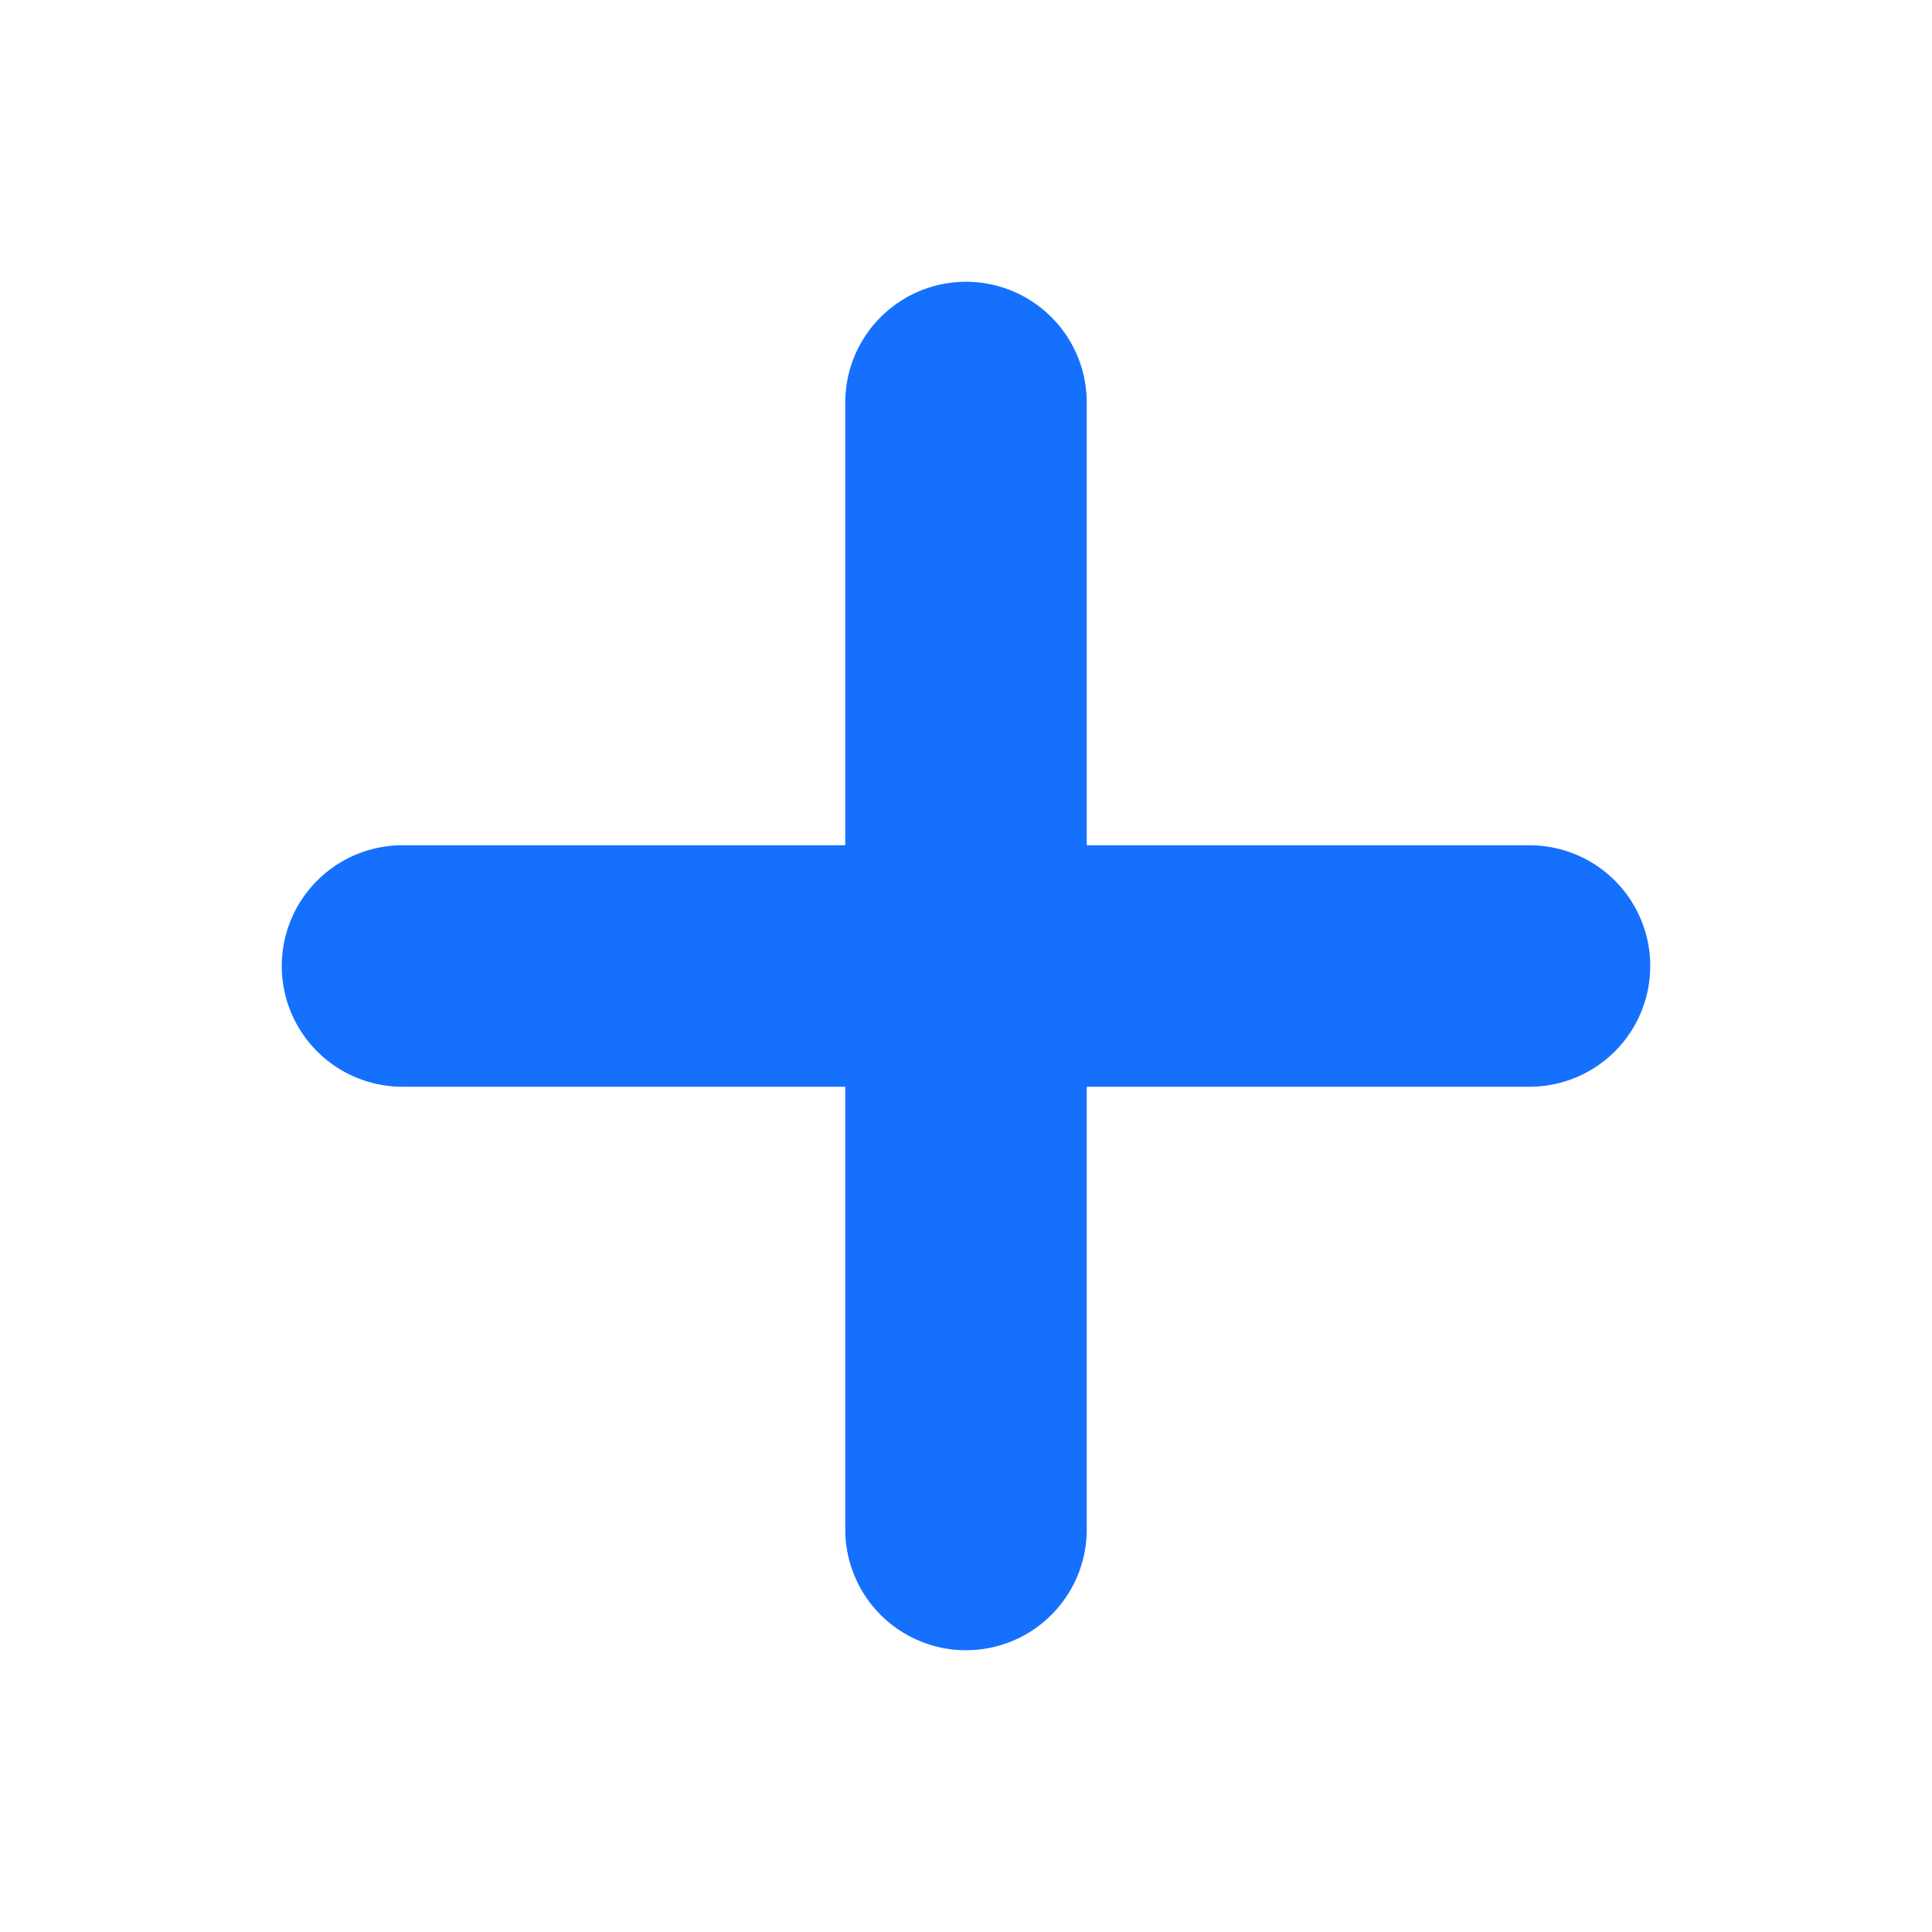
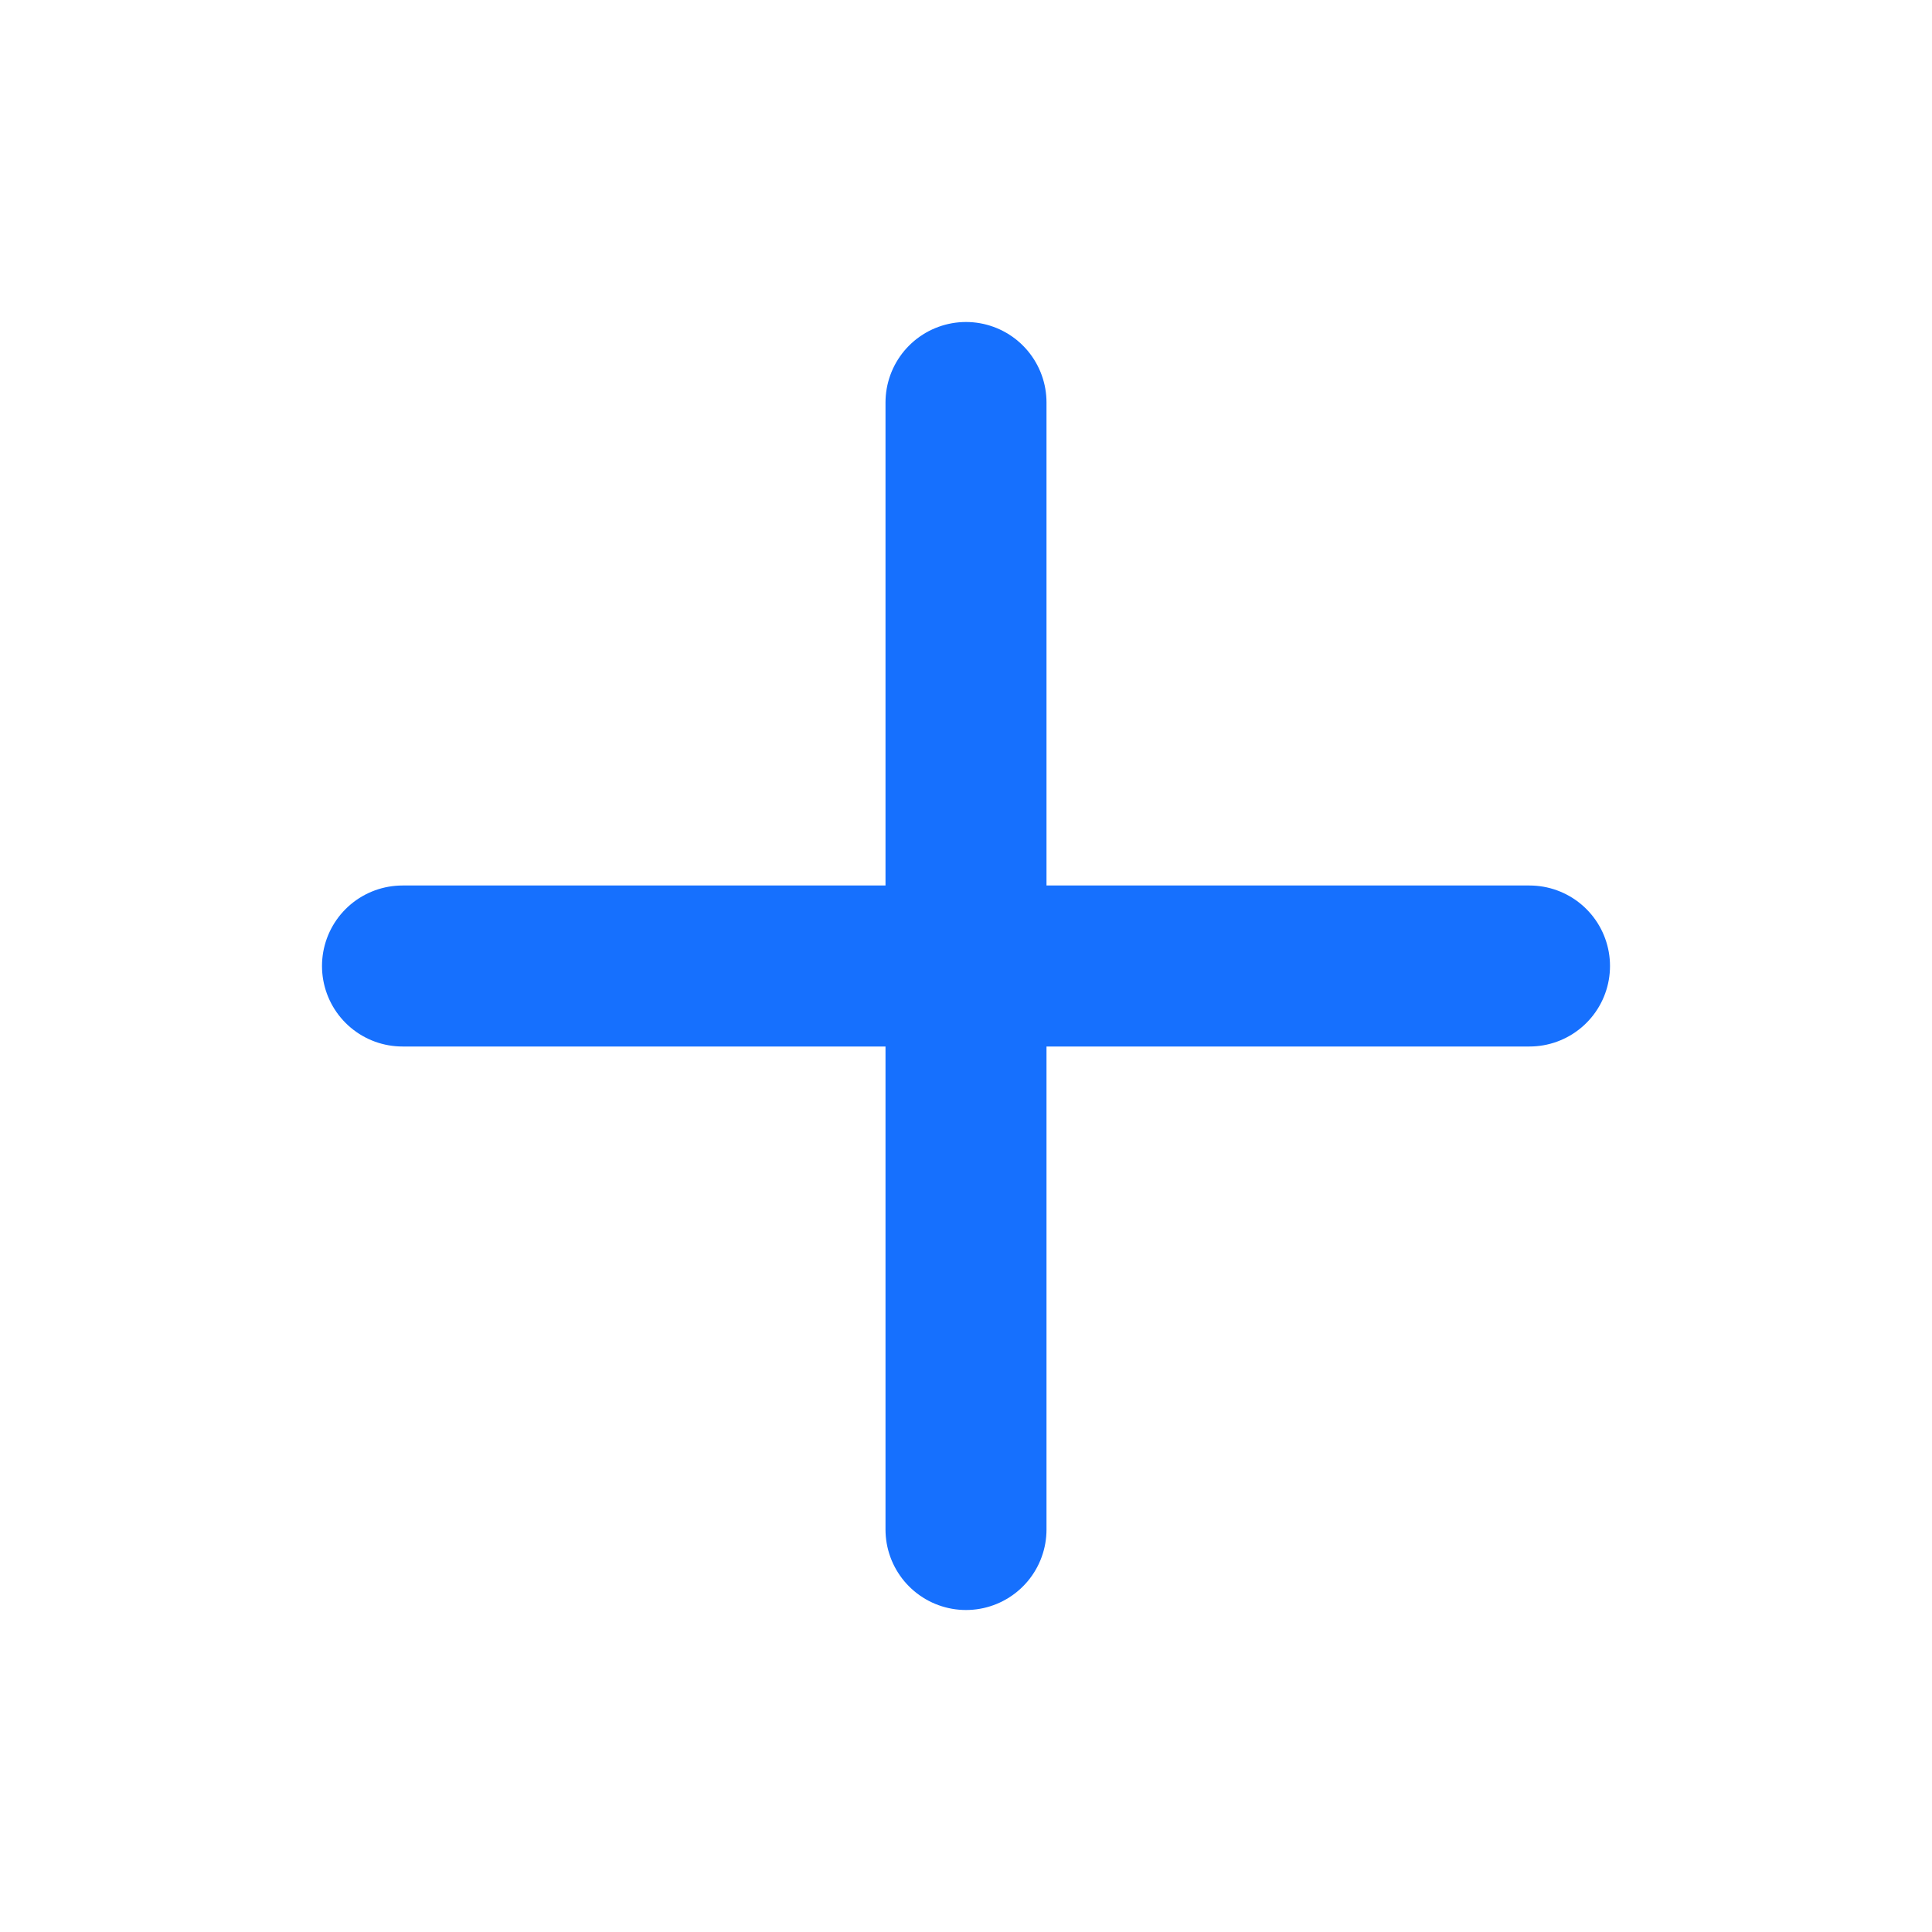
- <svg xmlns="http://www.w3.org/2000/svg" viewBox="0 0 24 24" fill="none" stroke="#1670FE" stroke-width="3" stroke-linecap="round" stroke-linejoin="round">
+ <svg xmlns="http://www.w3.org/2000/svg" width="24" height="24" viewBox="0 0 24 24" fill="none" stroke="#1670fe" stroke-width="2" stroke-linecap="round" stroke-linejoin="round">
  <line x1="12" y1="5" x2="12" y2="19" />
  <line x1="5" y1="12" x2="19" y2="12" />
</svg>
